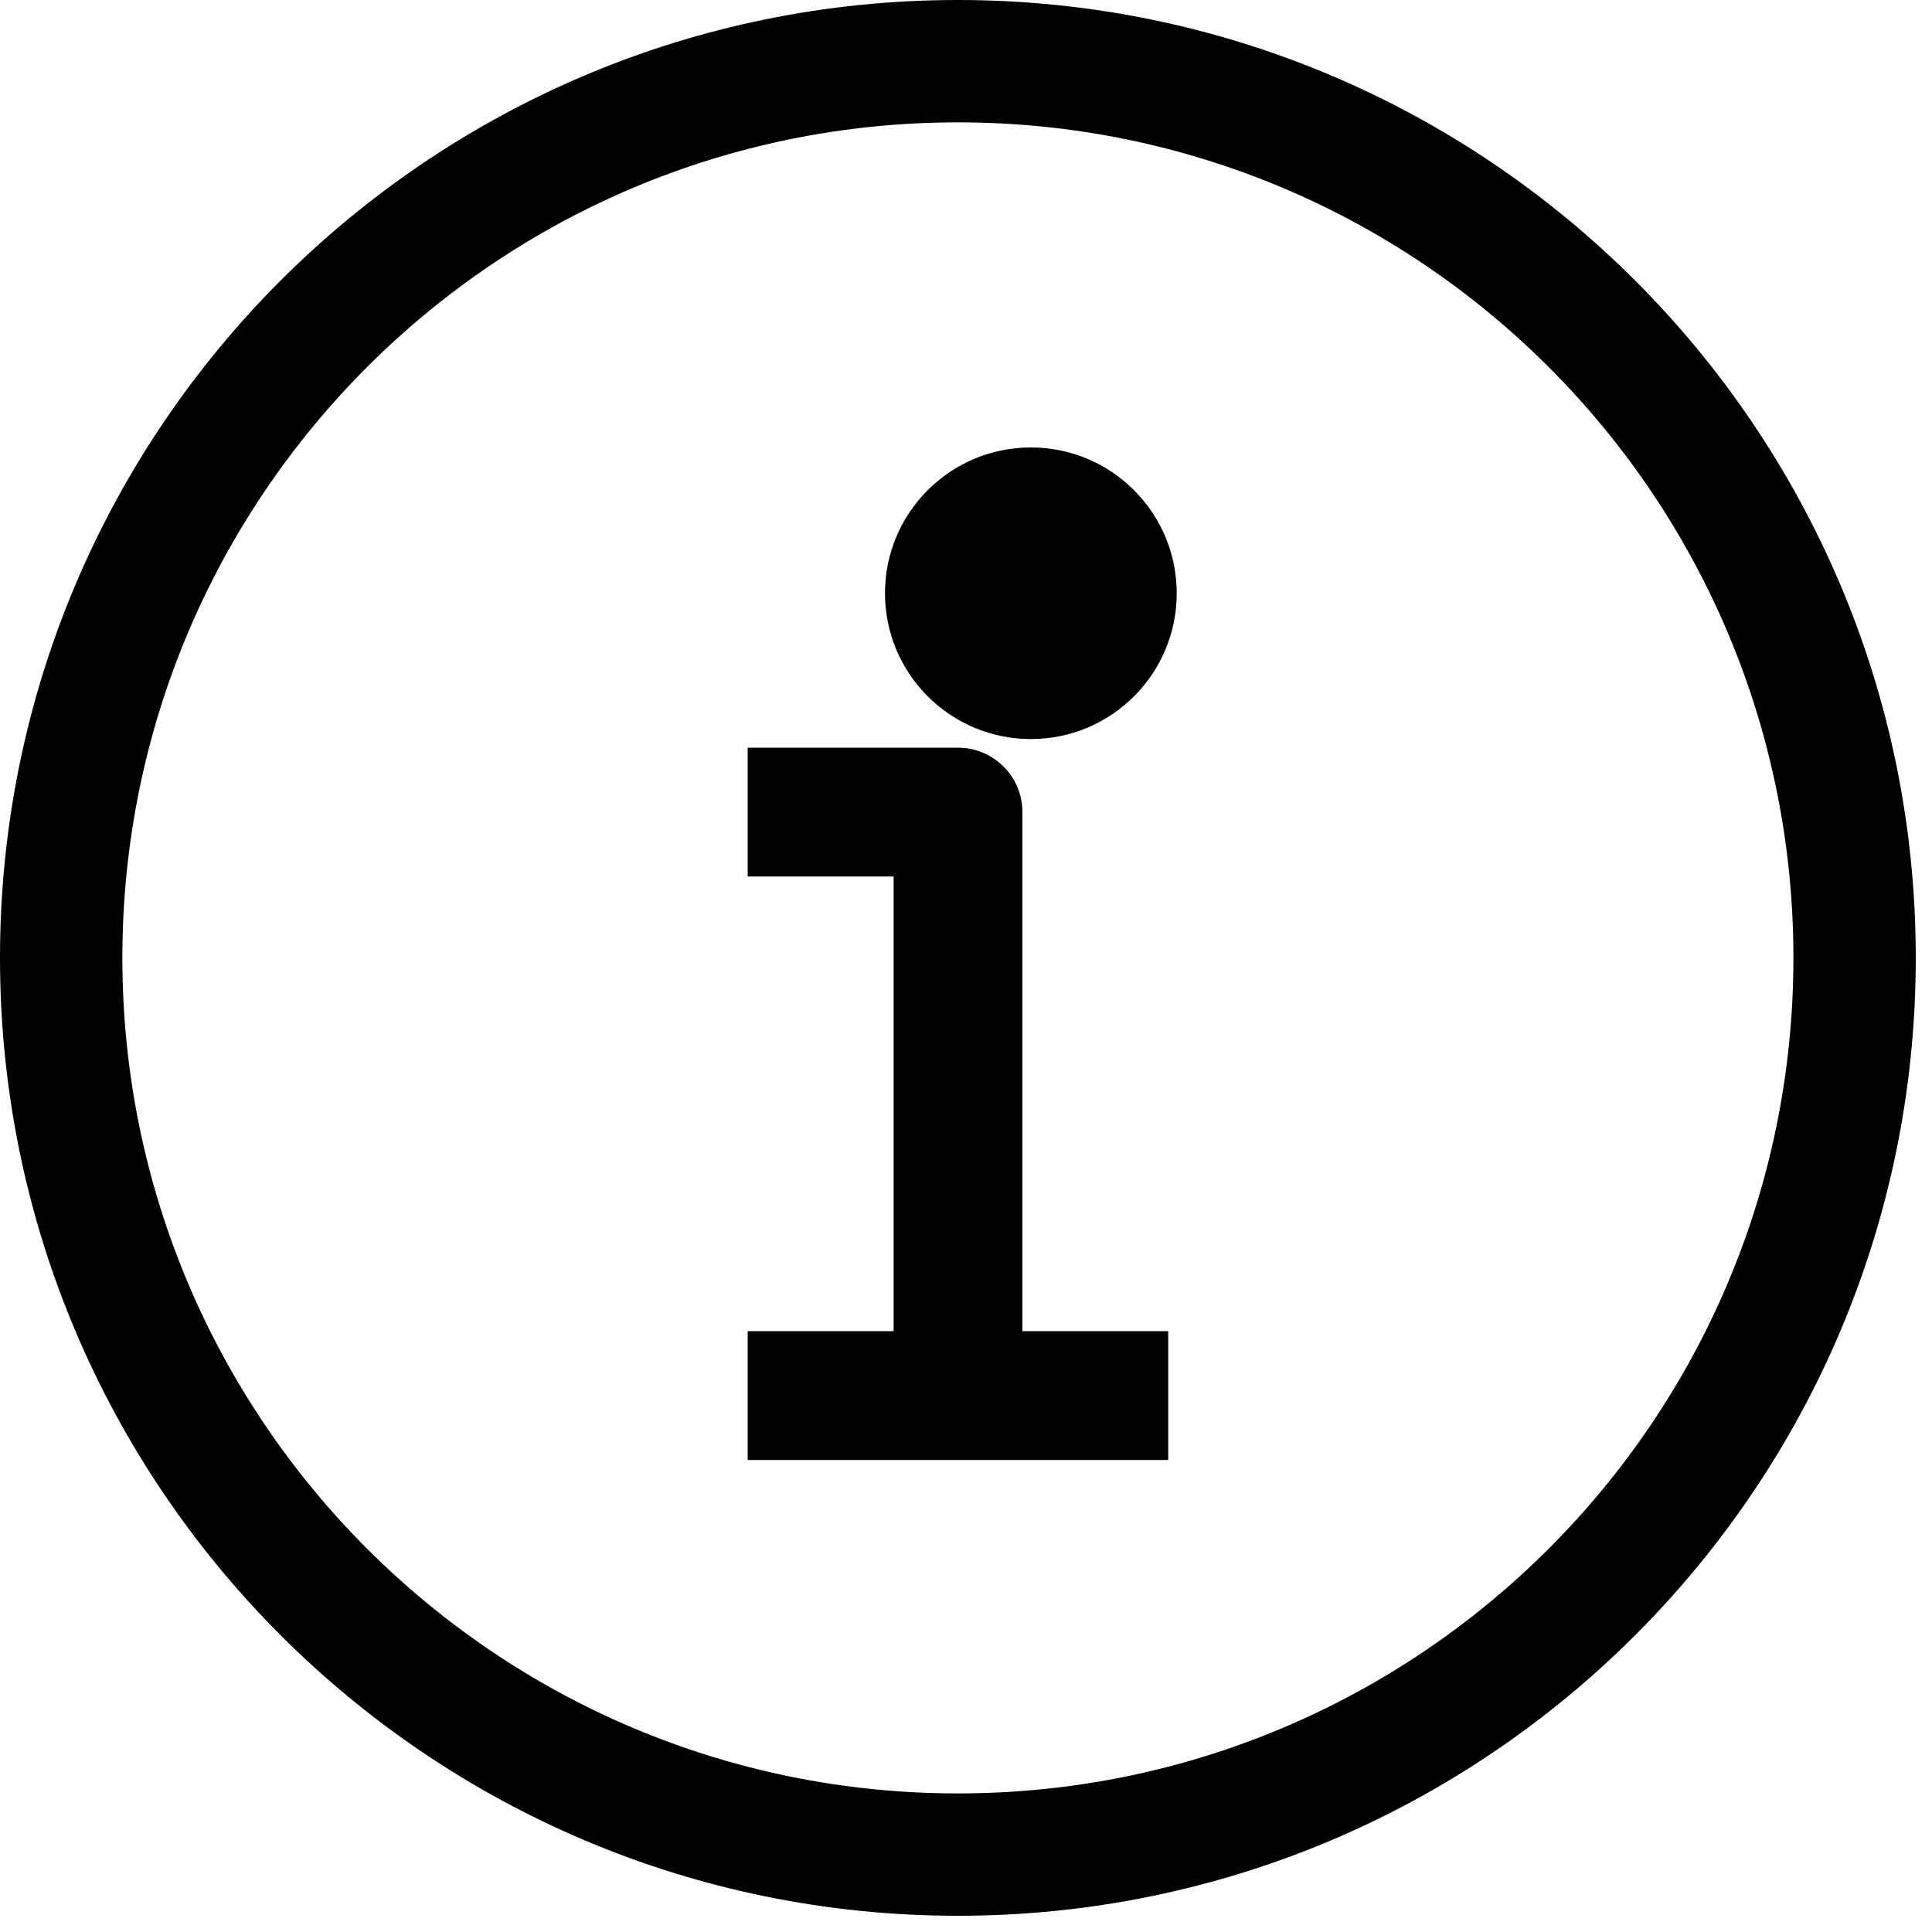
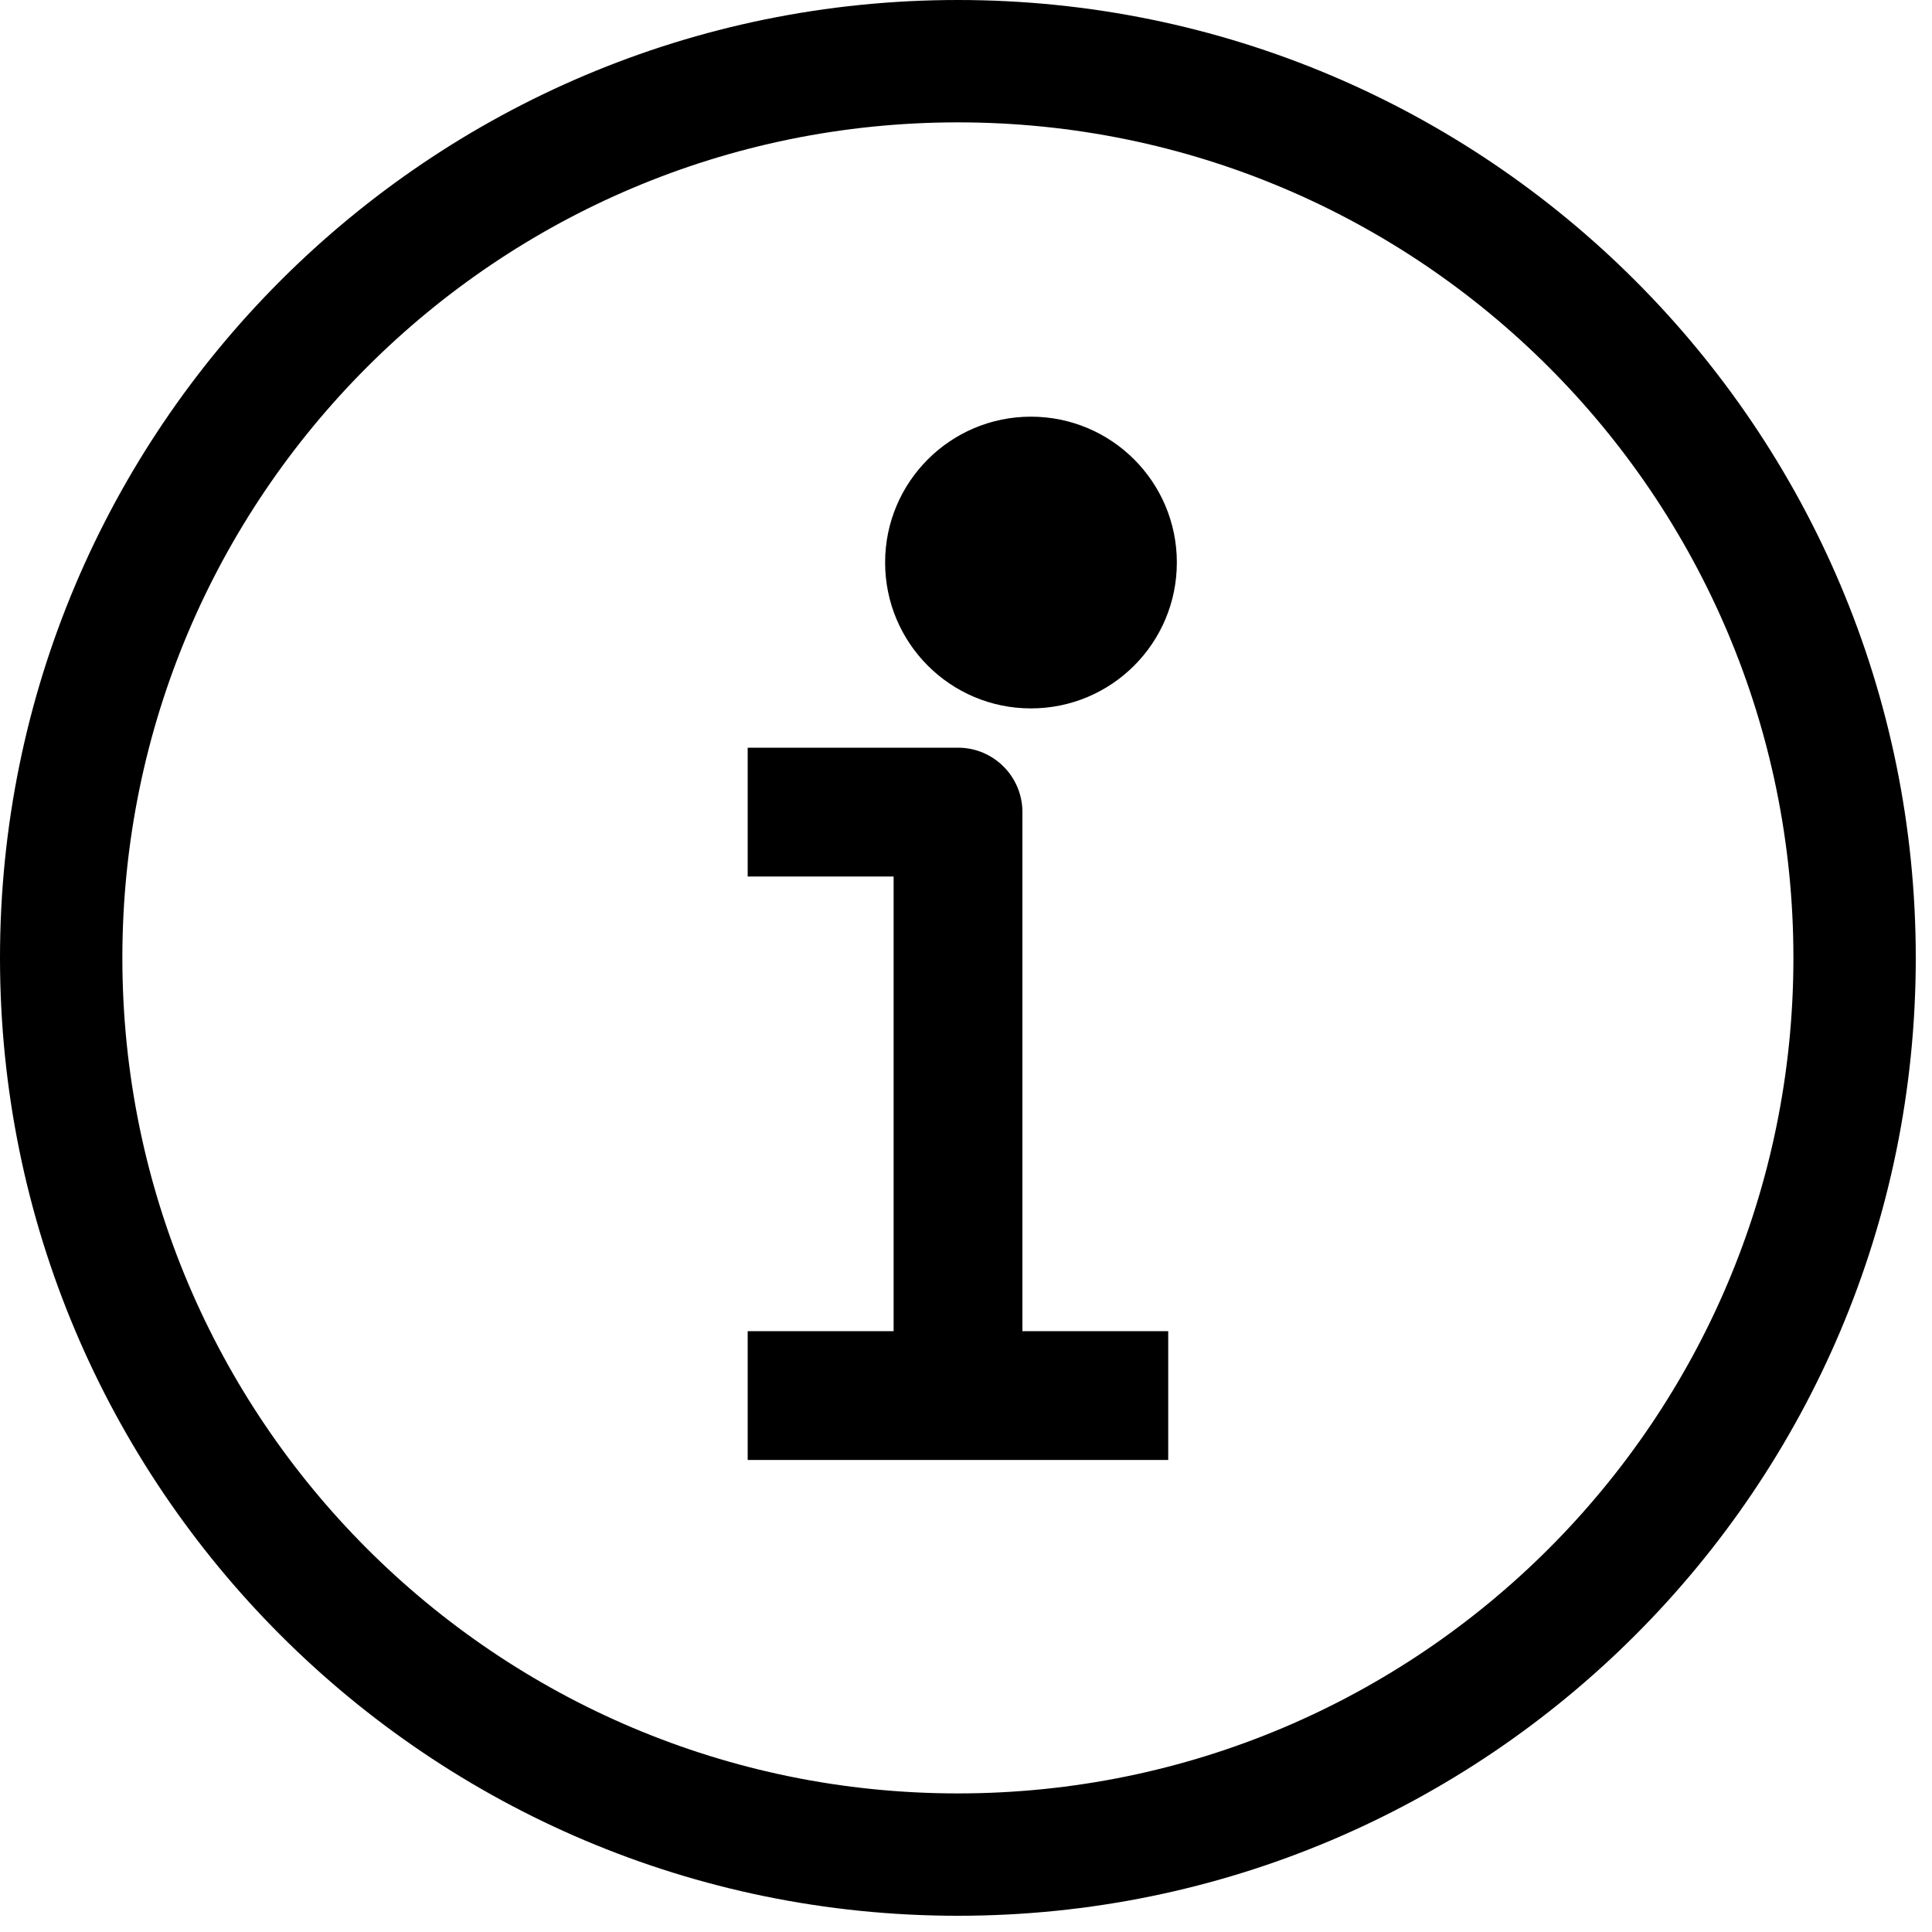
<svg xmlns="http://www.w3.org/2000/svg" width="15" height="15" viewBox="0 0 15 15" fill="none">
-   <path fill-rule="evenodd" clip-rule="evenodd" d="M7.437 0C3.33 0 0 3.33 0 7.437C0 11.544 3.33 14.874 7.437 14.874C11.544 14.874 14.874 11.544 14.874 7.437C14.874 3.33 11.544 0 7.437 0ZM0.95 7.437C0.95 3.854 3.854 0.95 7.437 0.95C11.02 0.95 13.924 3.854 13.924 7.437C13.924 11.02 11.02 13.924 7.437 13.924C3.854 13.924 0.95 11.02 0.95 7.437ZM9.136 4.606C9.136 5.231 8.629 5.738 8.004 5.738C7.378 5.738 6.871 5.231 6.871 4.606C6.871 3.981 7.378 3.474 8.004 3.474C8.629 3.474 9.136 3.981 9.136 4.606ZM5.805 5.805H6.305H7.438C7.714 5.805 7.938 6.029 7.938 6.305V10.335H8.57H9.07V11.335H8.57H7.438H6.305H5.805V10.335H6.305H6.938V6.805H6.305H5.805V5.805Z" fill="black" />
+   <path fill-rule="evenodd" clip-rule="evenodd" d="M7.437 0C3.33 0 0 3.33 0 7.437C0 11.544 3.33 14.874 7.437 14.874C11.544 14.874 14.874 11.544 14.874 7.437C14.874 3.33 11.544 0 7.437 0ZM0.95 7.437C0.95 3.854 3.854 0.95 7.437 0.95C11.02 0.95 13.924 3.854 13.924 7.437C13.924 11.02 11.02 13.924 7.437 13.924C3.854 13.924 0.95 11.02 0.95 7.437ZM9.137 4.367C9.137 4.993 8.63 5.5 8.004 5.5C7.379 5.5 6.872 4.993 6.872 4.367C6.872 3.742 7.379 3.235 8.004 3.235C8.63 3.235 9.137 3.742 9.137 4.367ZM5.805 5.805H6.305H7.438C7.714 5.805 7.938 6.029 7.938 6.305V10.335H8.57H9.07V11.335H8.57H7.438H6.305H5.805V10.335H6.305H6.938V6.805H6.305H5.805V5.805Z" fill="black" />
</svg>
